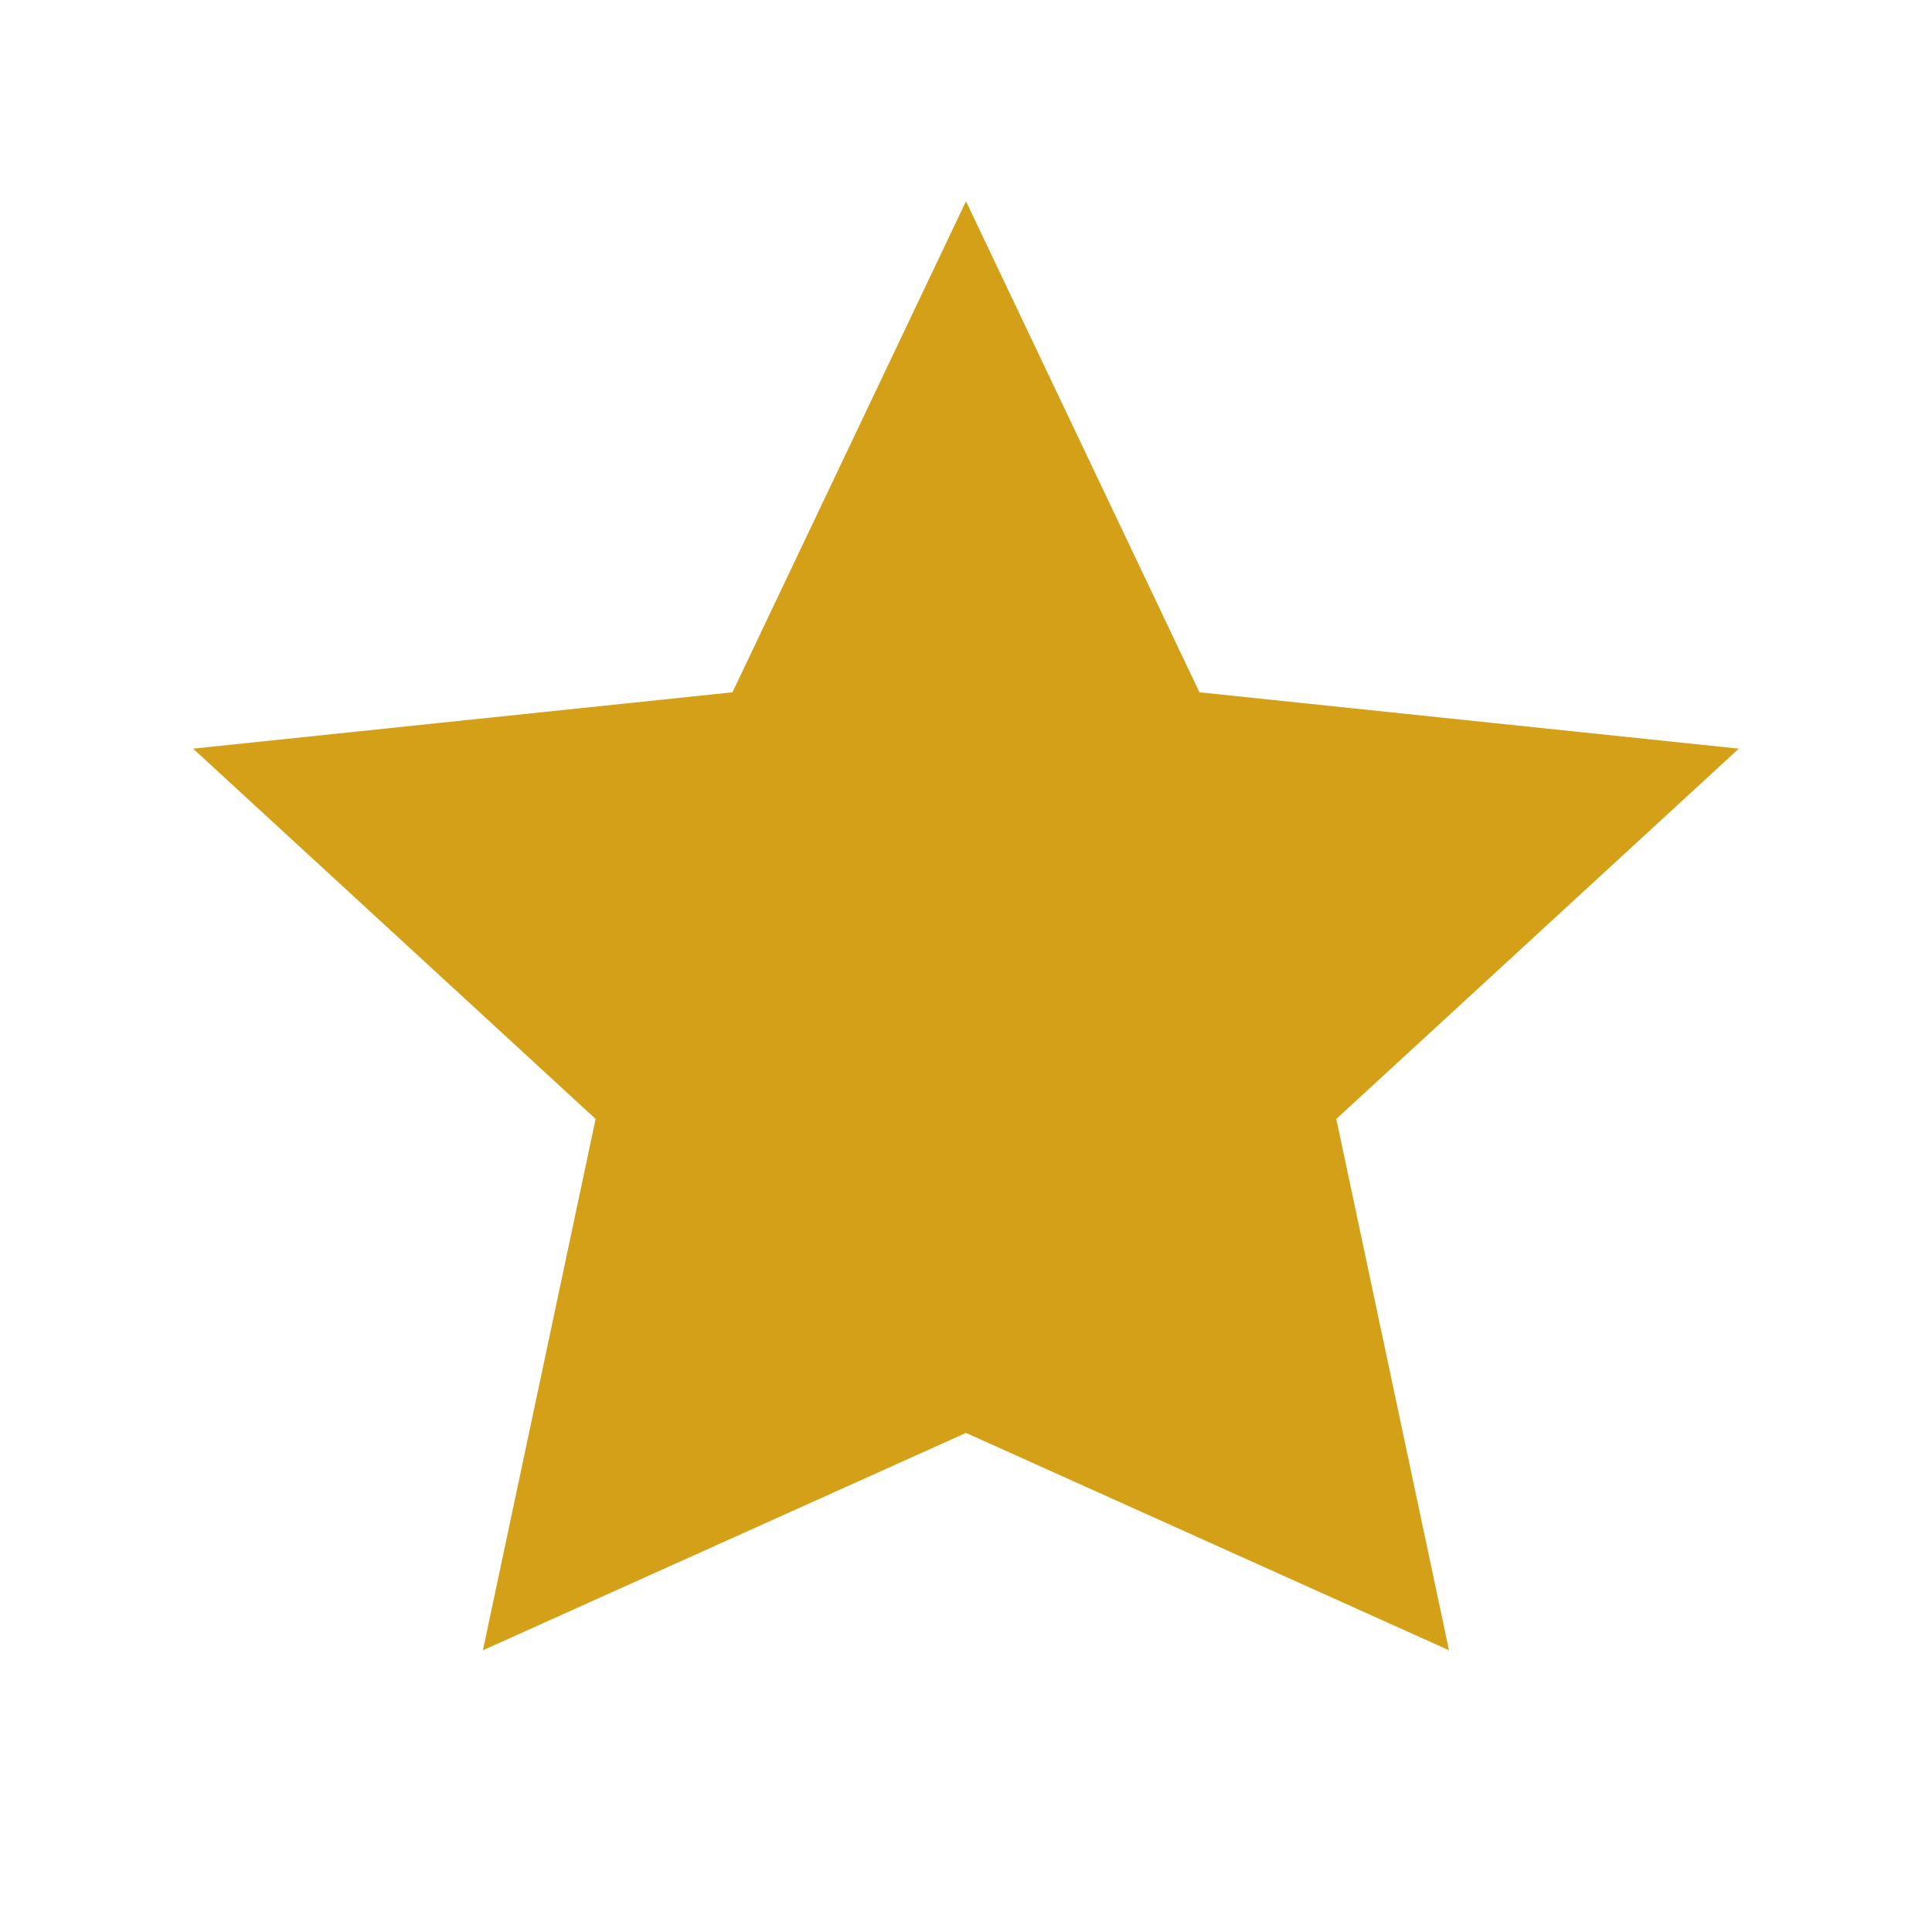
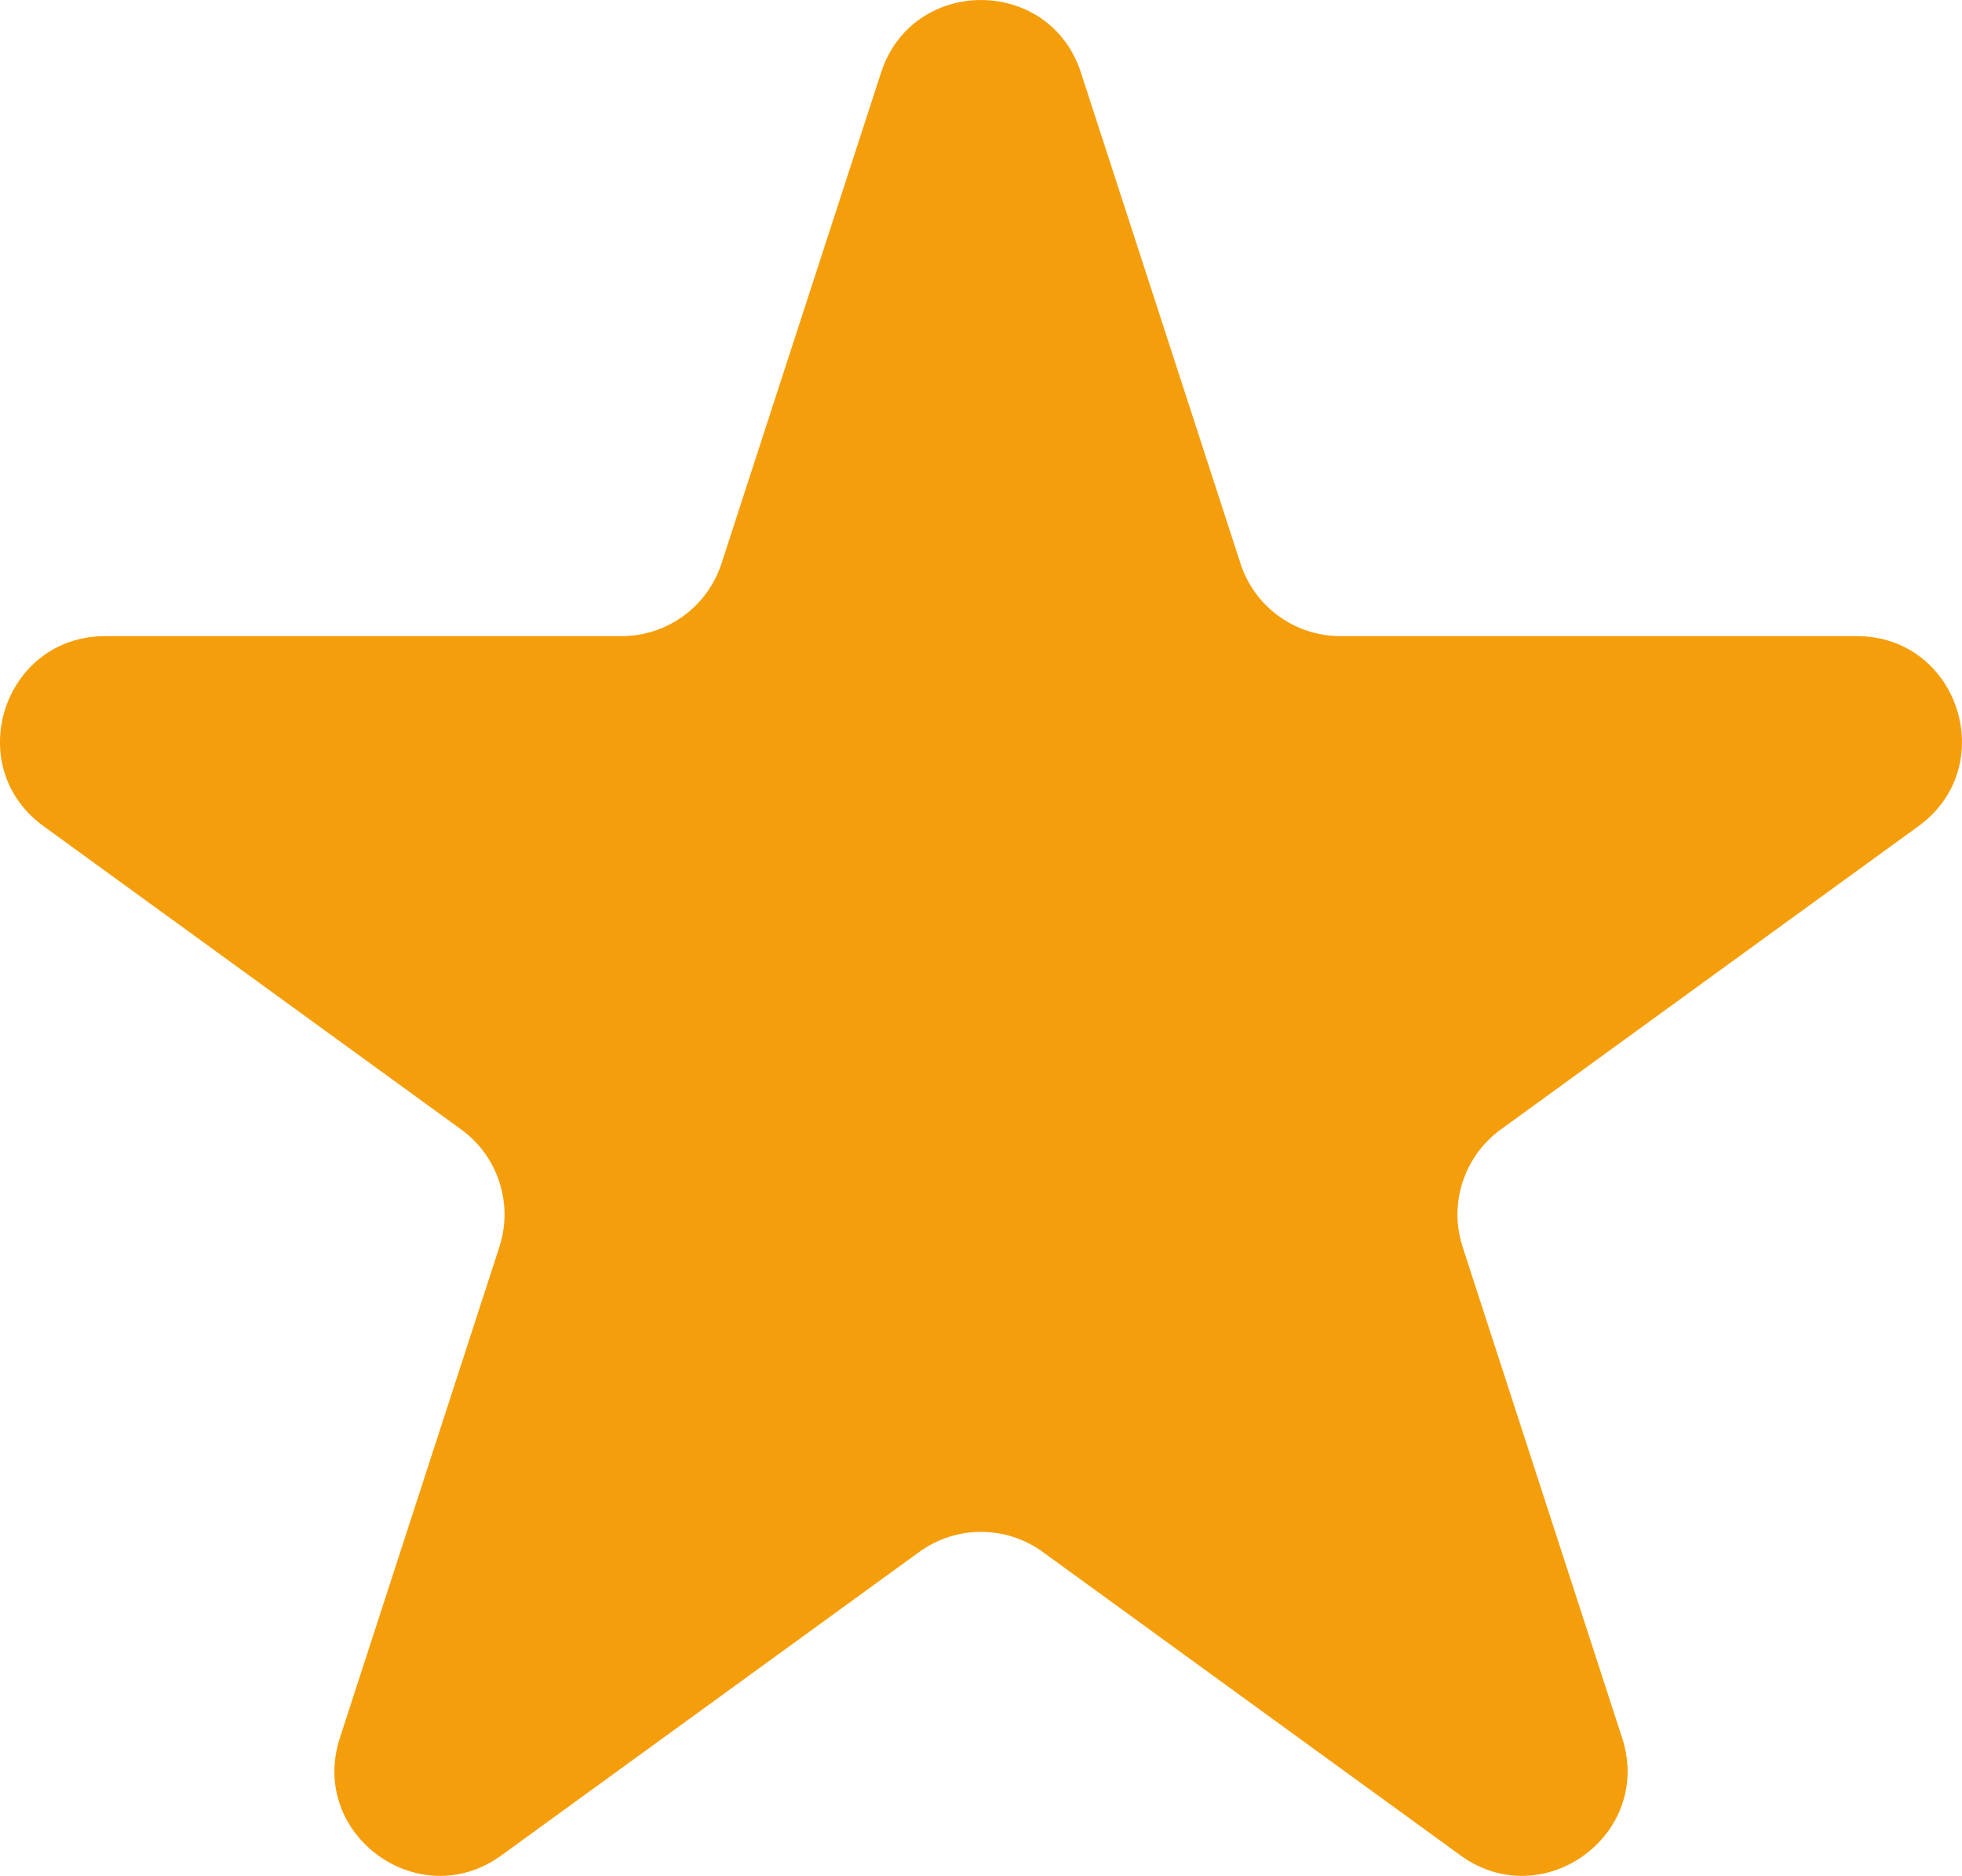
- <svg xmlns="http://www.w3.org/2000/svg" width="24" height="24" viewBox="0 0 24 24" fill="none">
-   <path d="M12 2.5l2.9 6.1 6.7.7-5 4.6 1.4 6.6L12 17.8 5.999 20.5l1.4-6.6-5-4.6 6.7-.7L12 2.5z" fill="#D4A017" />
+ <svg xmlns="http://www.w3.org/2000/svg" viewBox="0 0 18.674 17.859" fill="none">
+   <path id="Star 1" d="M8.386 0.691C8.685 -0.23 9.989 -0.23 10.288 0.691L11.807 5.365C11.94 5.777 12.324 6.056 12.758 6.056H17.672C18.641 6.056 19.043 7.295 18.26 7.865L14.284 10.753C13.934 11.008 13.787 11.459 13.921 11.871L15.439 16.545C15.739 17.466 14.684 18.233 13.9 17.663L9.925 14.775C9.574 14.52 9.1 14.52 8.749 14.775L4.773 17.663C3.99 18.233 2.935 17.466 3.235 16.545L4.753 11.871C4.887 11.459 4.74 11.008 4.39 10.753L0.414 7.865C-0.37 7.295 0.033 6.056 1.002 6.056H5.916C6.349 6.056 6.733 5.777 6.867 5.365L8.386 0.691Z" fill="#F59E0B" />
</svg>
